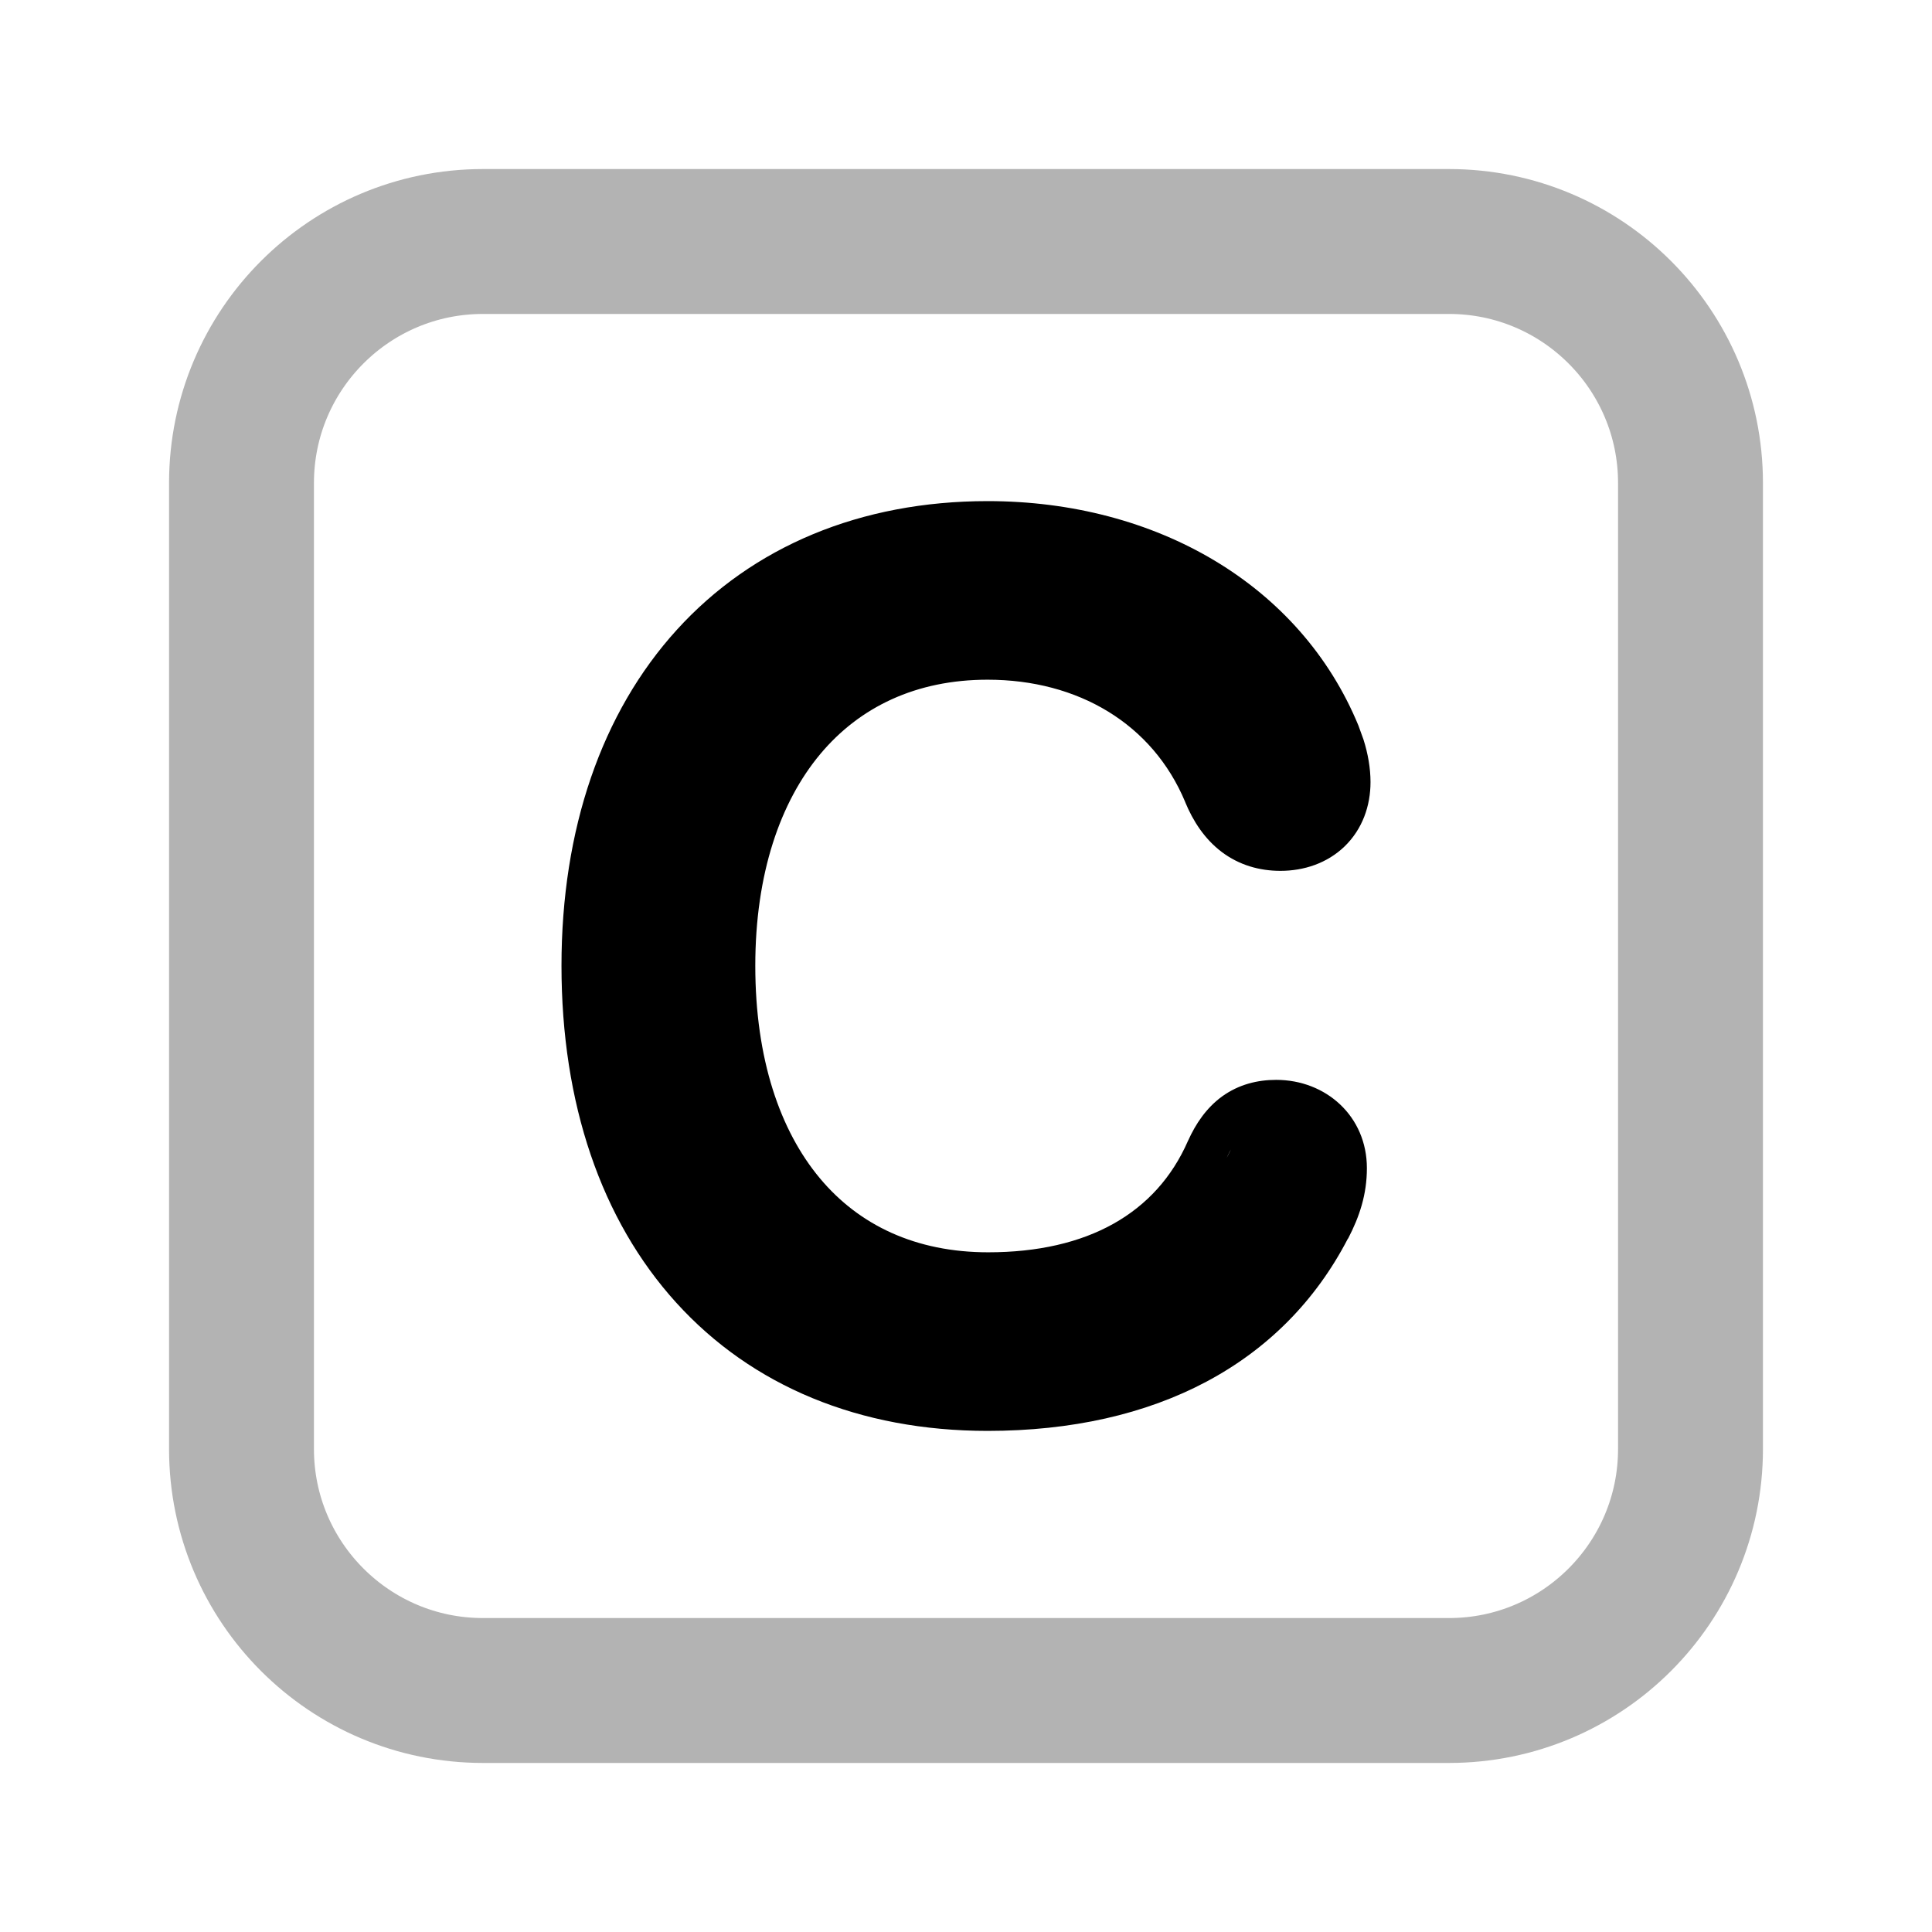
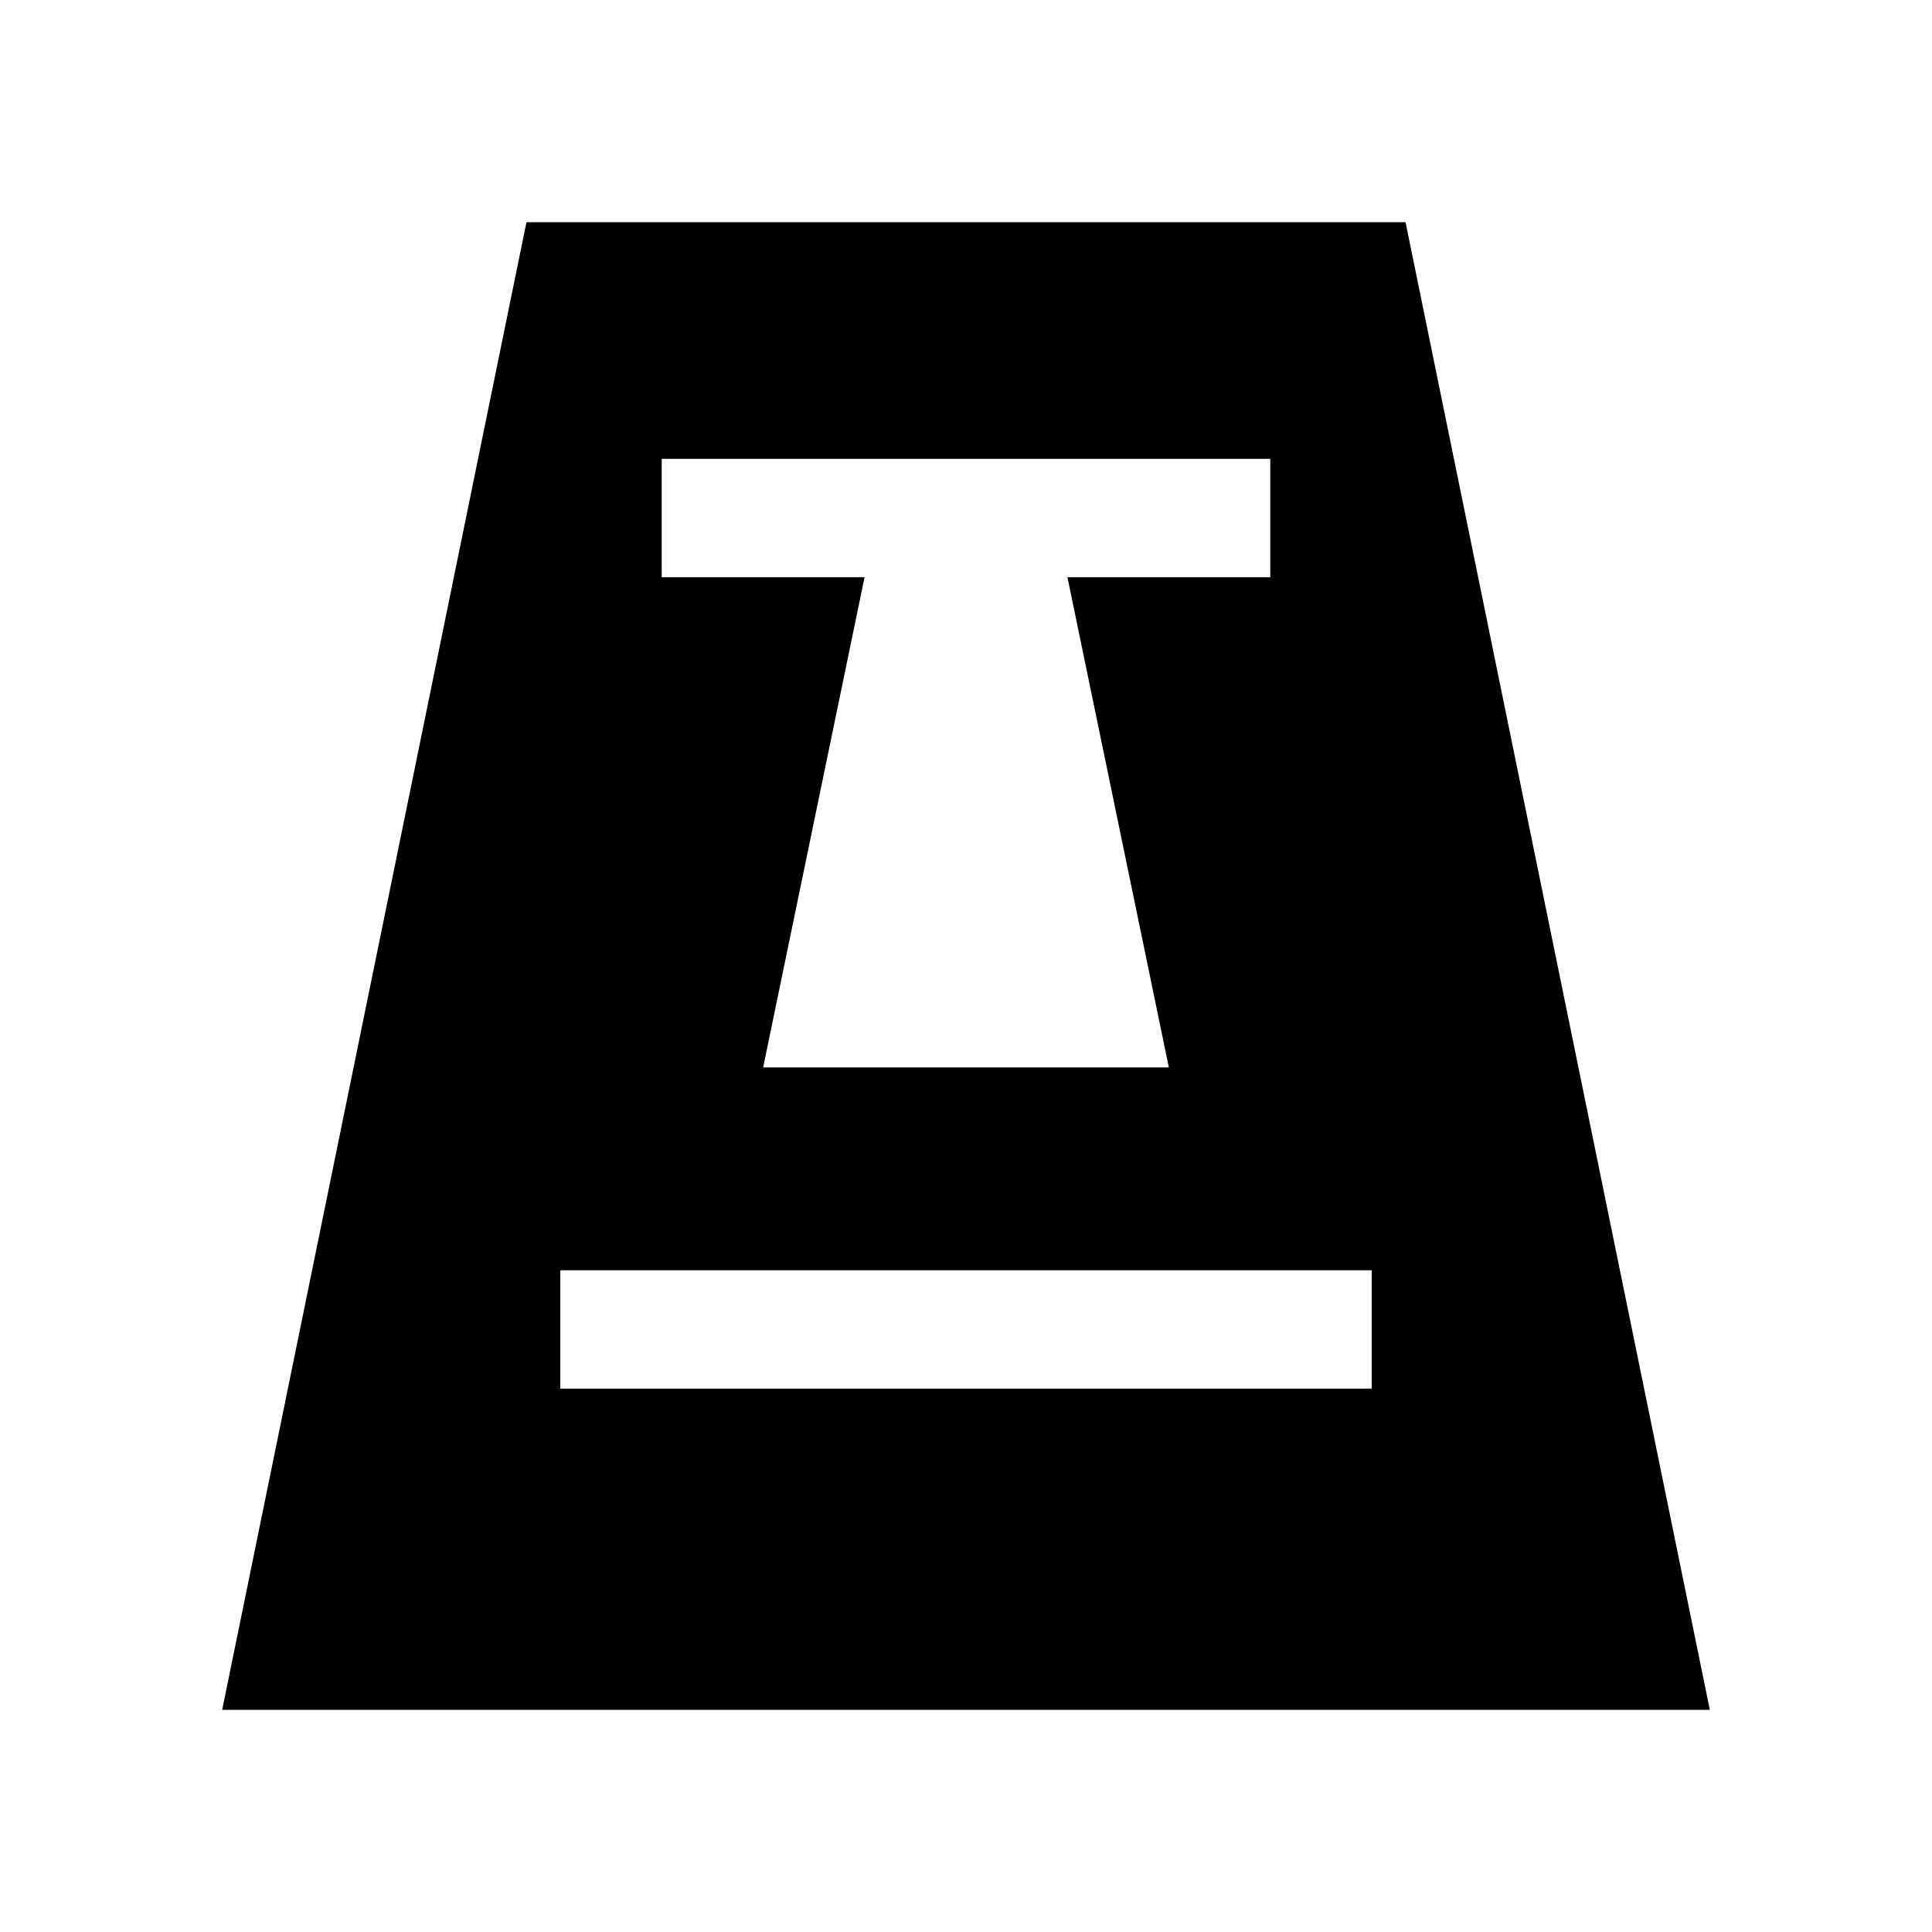
<svg xmlns="http://www.w3.org/2000/svg" width="16" height="16" viewBox="0 0 16 16" fill="none">
-   <rect opacity="0.3" x="2" y="2" width="12" height="12" rx="2" stroke="black" stroke-width="1.2" />
-   <path d="M8.179 4.15C9.577 4.15 10.77 4.844 11.25 6.009L11.292 6.125C11.329 6.242 11.35 6.362 11.35 6.477C11.35 6.674 11.283 6.866 11.136 7.009C10.99 7.15 10.797 7.212 10.604 7.212C10.431 7.212 10.263 7.165 10.117 7.055C9.976 6.948 9.88 6.8 9.815 6.642V6.641C9.545 5.995 8.929 5.629 8.179 5.629C7.587 5.629 7.119 5.855 6.793 6.245C6.462 6.641 6.255 7.235 6.255 7.998C6.255 8.77 6.46 9.363 6.79 9.758C7.114 10.146 7.583 10.371 8.184 10.371C9.006 10.371 9.576 10.048 9.838 9.449L9.84 9.445C9.901 9.31 9.988 9.177 10.121 9.08C10.26 8.98 10.415 8.943 10.569 8.943C10.981 8.943 11.32 9.244 11.32 9.674C11.32 9.892 11.259 10.075 11.164 10.258L11.163 10.257C10.625 11.296 9.567 11.85 8.179 11.85C7.12 11.85 6.227 11.479 5.601 10.789C4.978 10.103 4.65 9.136 4.65 7.998C4.65 6.867 4.982 5.902 5.605 5.216C6.232 4.526 7.126 4.15 8.179 4.15ZM7.678 11.468C7.682 11.468 7.687 11.468 7.691 11.469C7.687 11.468 7.682 11.468 7.678 11.468ZM7.351 11.408C7.373 11.413 7.395 11.418 7.417 11.423C7.395 11.418 7.373 11.413 7.351 11.408ZM7.076 11.333C7.088 11.337 7.101 11.341 7.113 11.345C7.101 11.341 7.088 11.337 7.076 11.333ZM6.805 11.229C6.814 11.234 6.823 11.238 6.833 11.242C6.823 11.238 6.814 11.234 6.805 11.229ZM6.328 10.965C6.334 10.969 6.339 10.972 6.345 10.976C6.339 10.972 6.334 10.969 6.328 10.965ZM6.102 10.789C6.111 10.797 6.121 10.805 6.131 10.812C6.121 10.805 6.111 10.797 6.102 10.789ZM10.545 10.559V10.56V10.559ZM5.902 10.599C5.909 10.606 5.916 10.612 5.923 10.619C5.916 10.612 5.909 10.606 5.902 10.599ZM5.711 10.374C5.719 10.385 5.728 10.396 5.736 10.407C5.728 10.396 5.719 10.385 5.711 10.374ZM5.555 10.15C5.559 10.158 5.564 10.165 5.568 10.172C5.564 10.165 5.559 10.158 5.555 10.15ZM10.913 9.959C10.921 9.937 10.93 9.917 10.937 9.896C10.93 9.917 10.921 9.937 10.913 9.959ZM10.21 9.492C10.192 9.521 10.175 9.553 10.159 9.589L10.195 9.518C10.2 9.509 10.205 9.5 10.21 9.492ZM10.499 9.297C10.455 9.303 10.415 9.314 10.378 9.332C10.415 9.314 10.455 9.303 10.499 9.297ZM5.187 9.332C5.19 9.343 5.193 9.354 5.196 9.365C5.193 9.354 5.19 9.343 5.187 9.332ZM10.569 9.293C10.628 9.293 10.683 9.303 10.731 9.321C10.683 9.303 10.628 9.293 10.569 9.293ZM5.104 9.012C5.108 9.034 5.113 9.056 5.118 9.078C5.113 9.056 5.108 9.034 5.104 9.012ZM5.015 8.391C5.024 8.512 5.036 8.631 5.054 8.746C5.036 8.631 5.024 8.512 5.015 8.391ZM5.015 7.607V7.608V7.607ZM10.604 6.861C10.632 6.861 10.659 6.859 10.685 6.854C10.66 6.859 10.632 6.861 10.604 6.861ZM10.7 6.851C10.721 6.847 10.742 6.842 10.761 6.835C10.742 6.842 10.721 6.847 10.7 6.851ZM10.777 6.828C10.793 6.822 10.808 6.816 10.822 6.808C10.808 6.816 10.793 6.822 10.777 6.828ZM10.852 6.788C10.86 6.782 10.868 6.775 10.876 6.769C10.868 6.775 10.86 6.782 10.852 6.788ZM10.899 6.747C10.909 6.737 10.917 6.725 10.926 6.714C10.917 6.725 10.909 6.737 10.899 6.747ZM10.991 6.373C10.989 6.36 10.986 6.347 10.983 6.333C10.986 6.347 10.989 6.36 10.991 6.373ZM10.91 6.106C10.889 6.057 10.867 6.008 10.843 5.961C10.867 6.008 10.889 6.057 10.91 6.106ZM10.787 5.863C10.774 5.841 10.762 5.818 10.749 5.796C10.762 5.818 10.774 5.841 10.787 5.863ZM10.697 5.717C10.678 5.687 10.658 5.658 10.637 5.629C10.658 5.658 10.678 5.687 10.697 5.717ZM10.584 5.562C10.563 5.535 10.543 5.508 10.521 5.482C10.543 5.508 10.563 5.535 10.584 5.562ZM10.449 5.404C10.428 5.382 10.408 5.359 10.387 5.338C10.408 5.359 10.428 5.382 10.449 5.404ZM7.685 5.328H7.686H7.685ZM10.31 5.266C10.29 5.247 10.27 5.229 10.249 5.211C10.27 5.229 10.29 5.247 10.31 5.266ZM10.155 5.135C10.136 5.119 10.116 5.104 10.096 5.089C10.116 5.104 10.136 5.119 10.155 5.135ZM10.008 5.027C9.978 5.007 9.948 4.988 9.918 4.969C9.948 4.988 9.978 5.007 10.008 5.027ZM9.839 4.921C9.811 4.905 9.782 4.889 9.753 4.874C9.782 4.889 9.811 4.905 9.839 4.921ZM9.65 4.821C9.629 4.811 9.606 4.801 9.584 4.791C9.606 4.801 9.629 4.811 9.65 4.821ZM9.457 4.736C9.436 4.728 9.414 4.72 9.393 4.712C9.414 4.72 9.436 4.728 9.457 4.736ZM9.274 4.669C9.23 4.654 9.185 4.642 9.14 4.629C9.185 4.642 9.23 4.654 9.274 4.669ZM9.08 4.612C9.034 4.6 8.988 4.59 8.941 4.58C8.988 4.59 9.034 4.6 9.08 4.612ZM8.855 4.562C8.832 4.558 8.808 4.555 8.784 4.551C8.808 4.555 8.832 4.558 8.855 4.562ZM10.94 6.693C10.951 6.677 10.96 6.659 10.968 6.641C10.96 6.659 10.951 6.677 10.94 6.693ZM9.828 5.997C9.805 5.97 9.781 5.943 9.757 5.917C9.781 5.943 9.805 5.97 9.828 5.997Z" fill="black" />
+   <path transform="translate(1 1) scale(.14)" fill-rule="evenodd" clip-rule="evenodd" d="M24 6H76L94 94H6zM32 20H68V27H56L62 56H38L44 27H32zM26 68H74V75H26z" fill="black" />
</svg>
